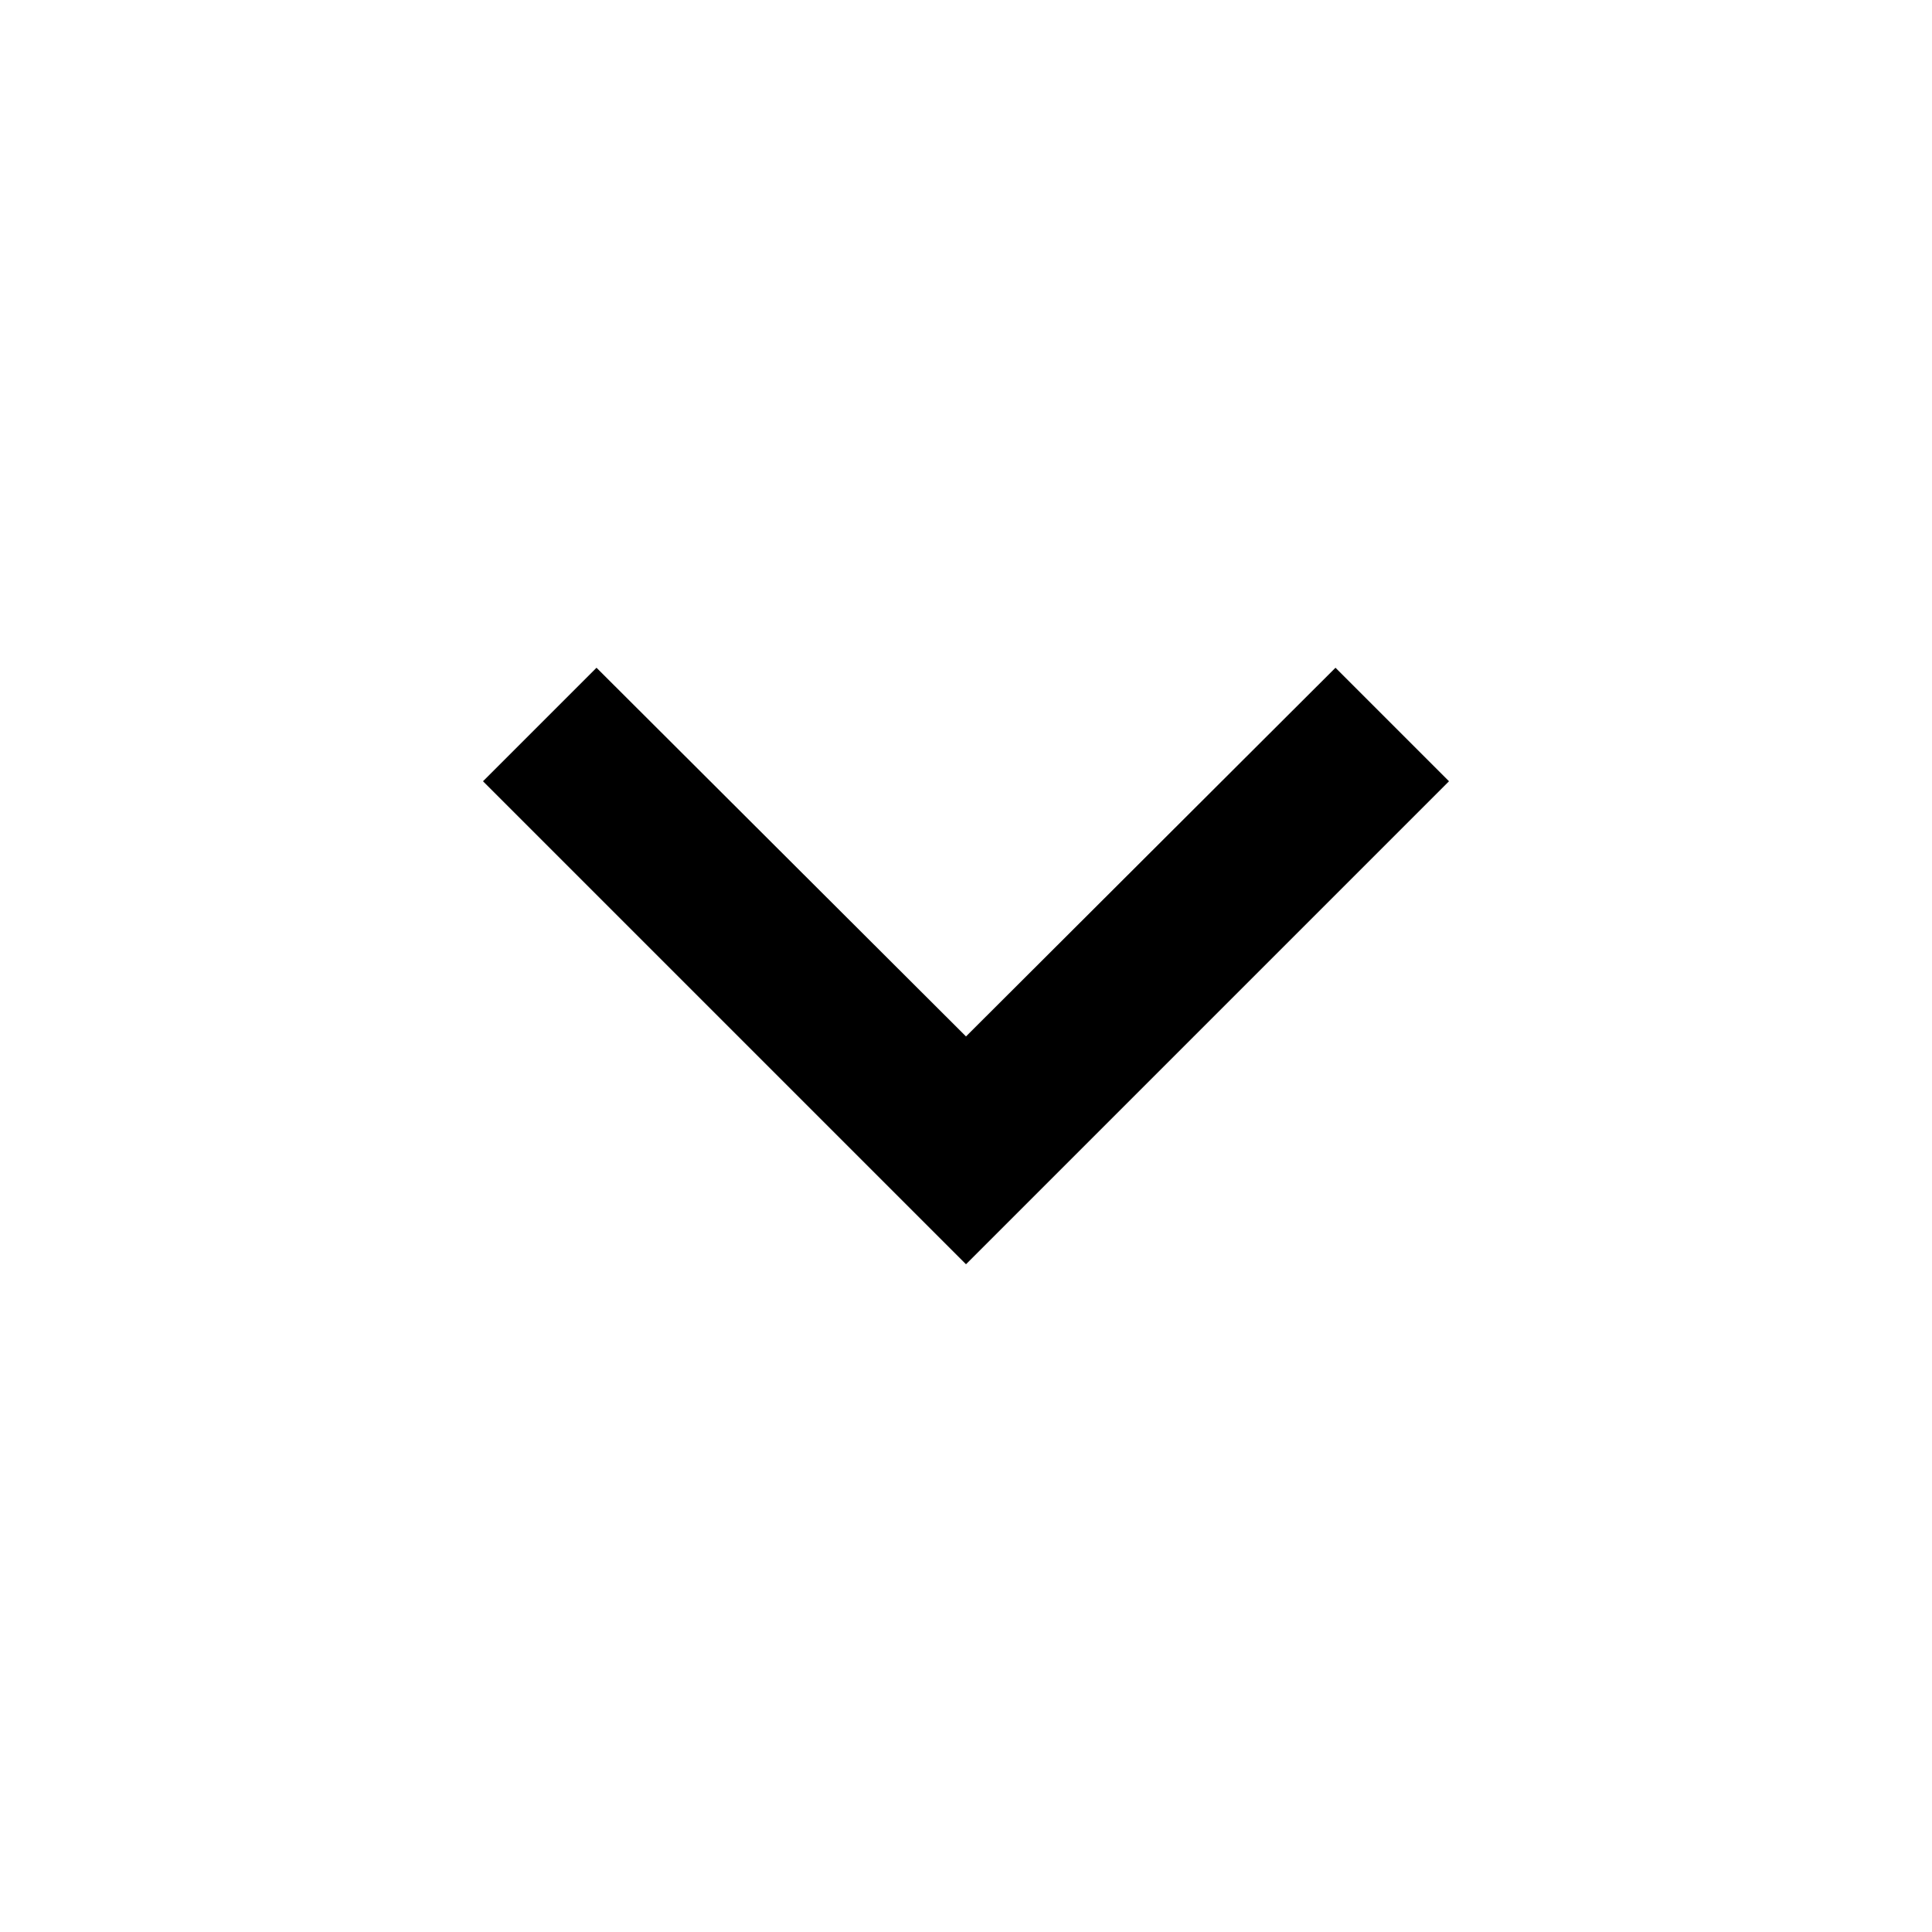
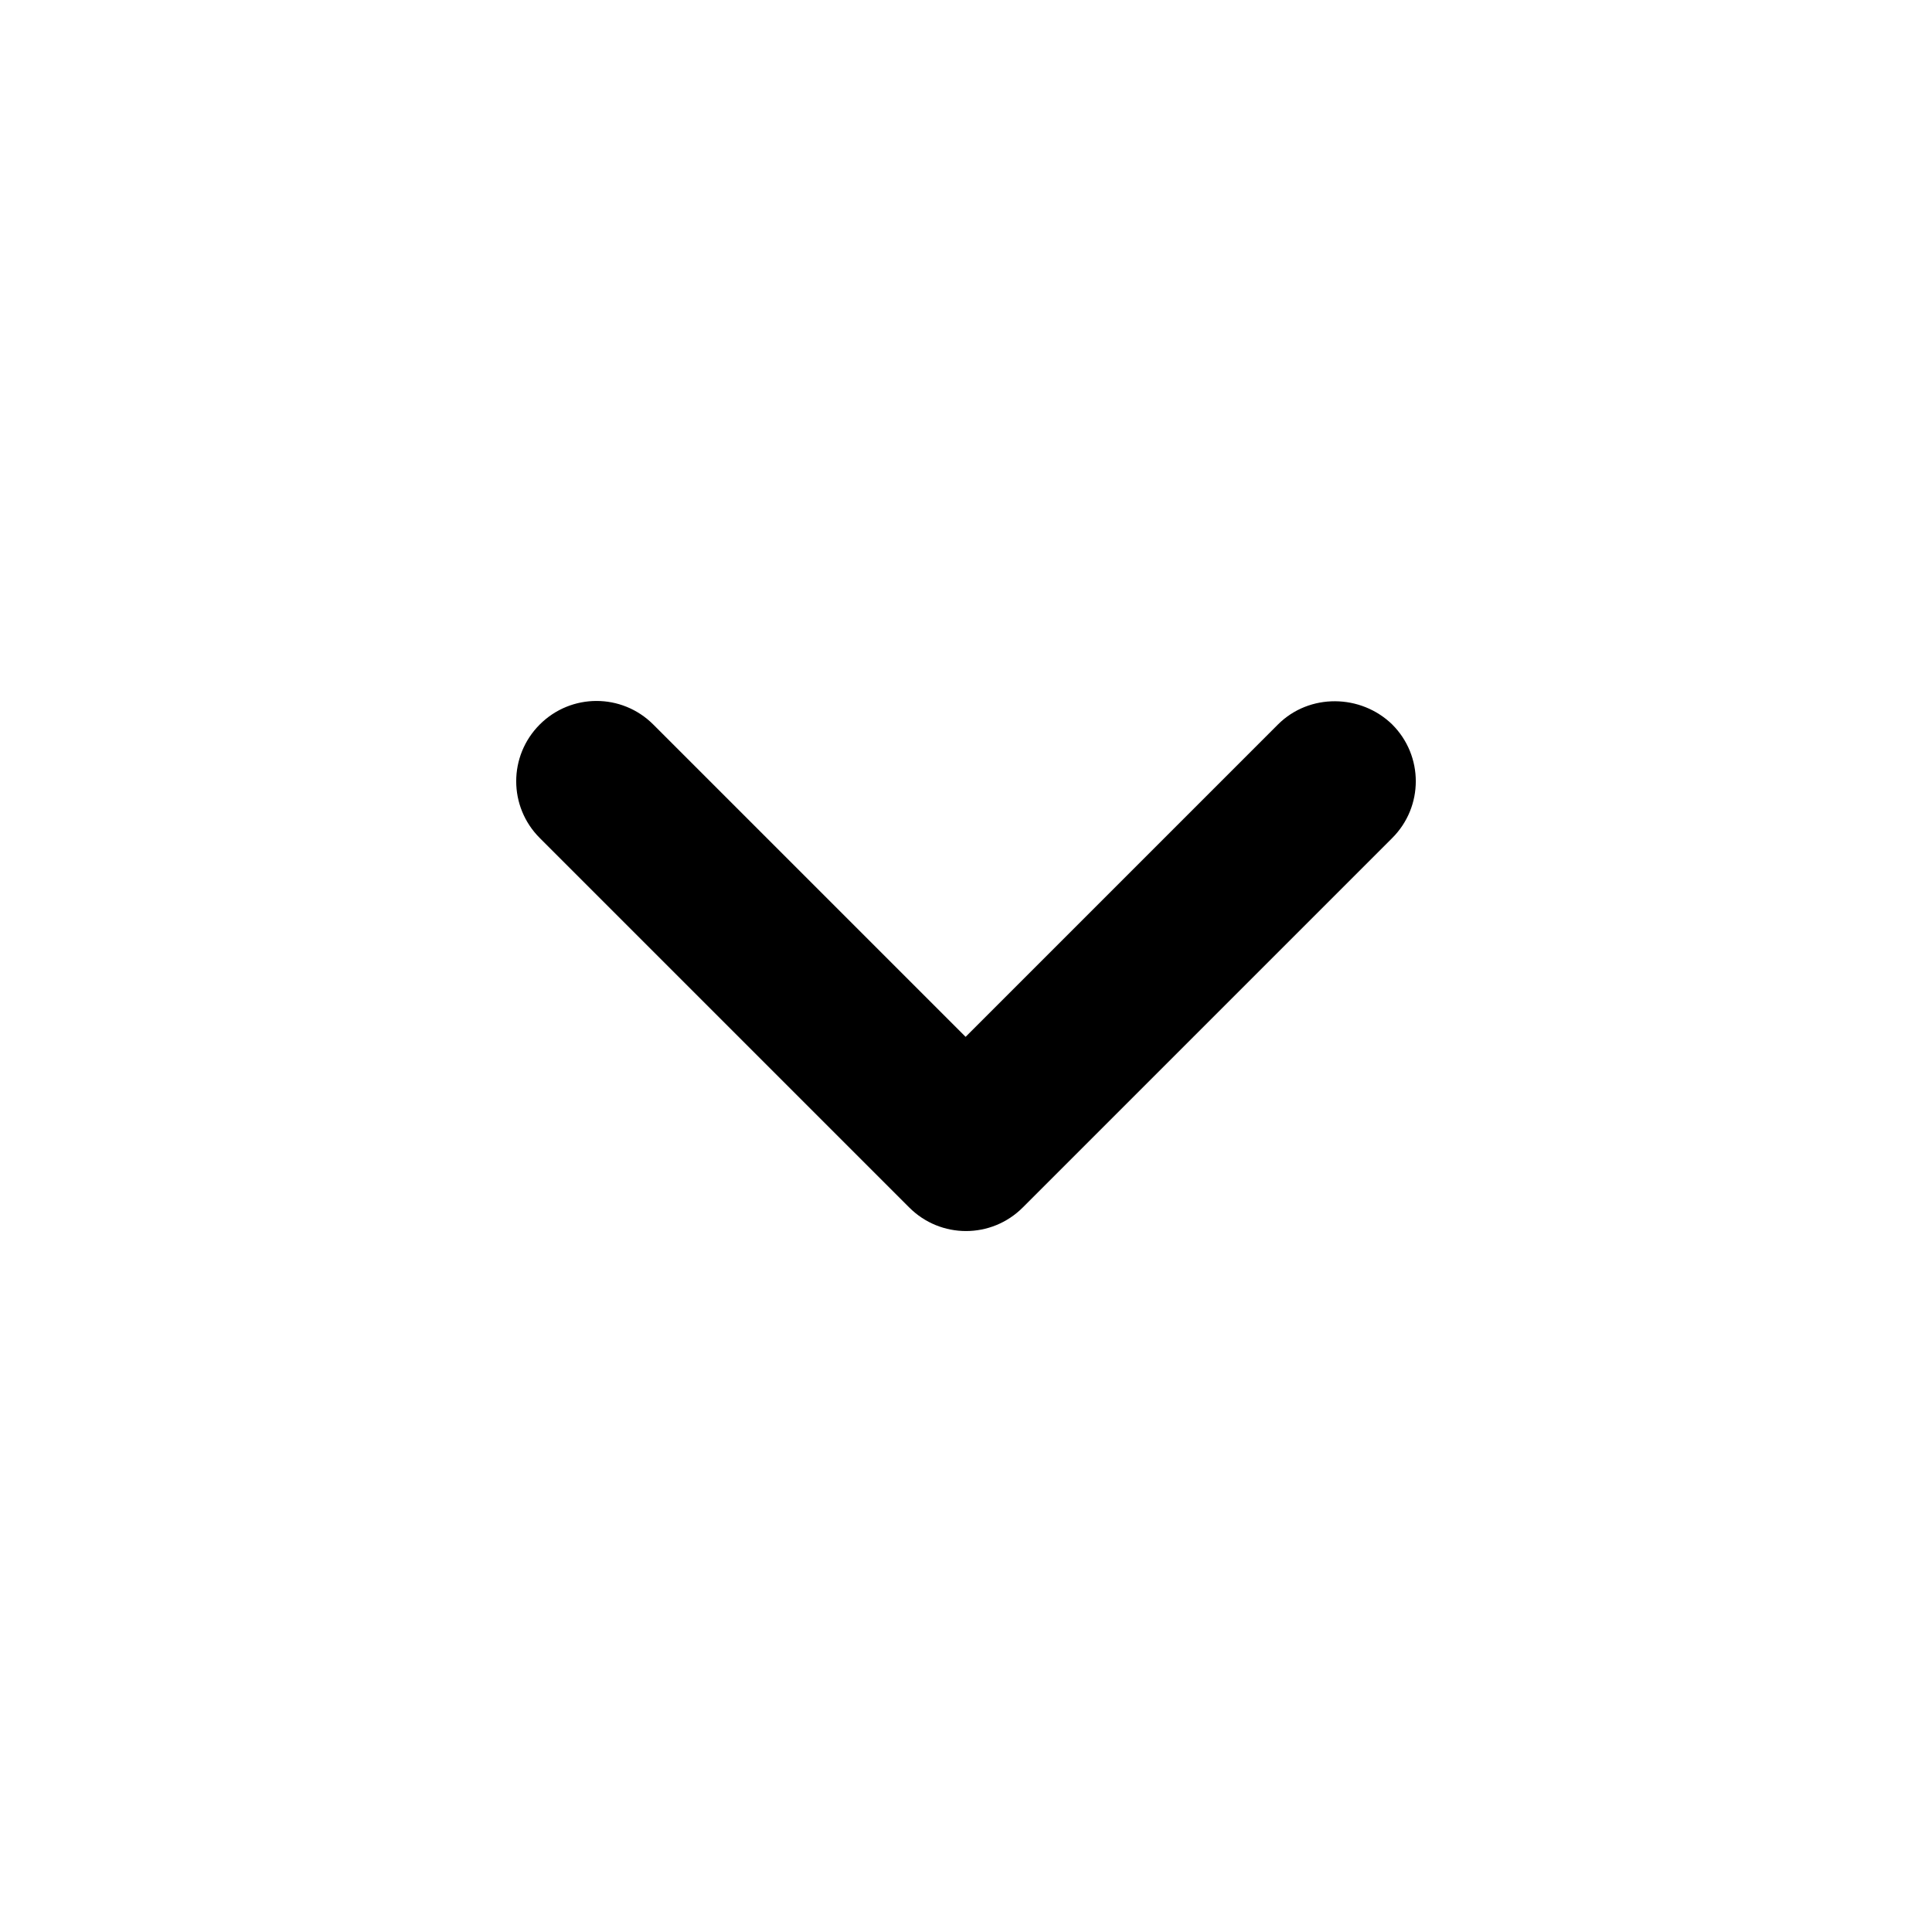
<svg xmlns="http://www.w3.org/2000/svg" width="24" height="24" viewBox="0 0 24 24" fill="none">
-   <path d="M16.59 8.295L12 12.875L7.41 8.295L6 9.705L12 15.705L18 9.705L16.59 8.295Z" fill="currentColor" />
+   <path d="M15.875 9L11.995 12.88L8.115 9C7.725 8.61 7.095 8.61 6.705 9C6.315 9.39 6.315 10.02 6.705 10.41L11.295 15C11.685 15.39 12.315 15.39 12.705 15L17.295 10.41C17.685 10.02 17.685 9.39 17.295 9C16.905 8.62 16.265 8.61 15.875 9Z" fill="currentColor" />
</svg>
